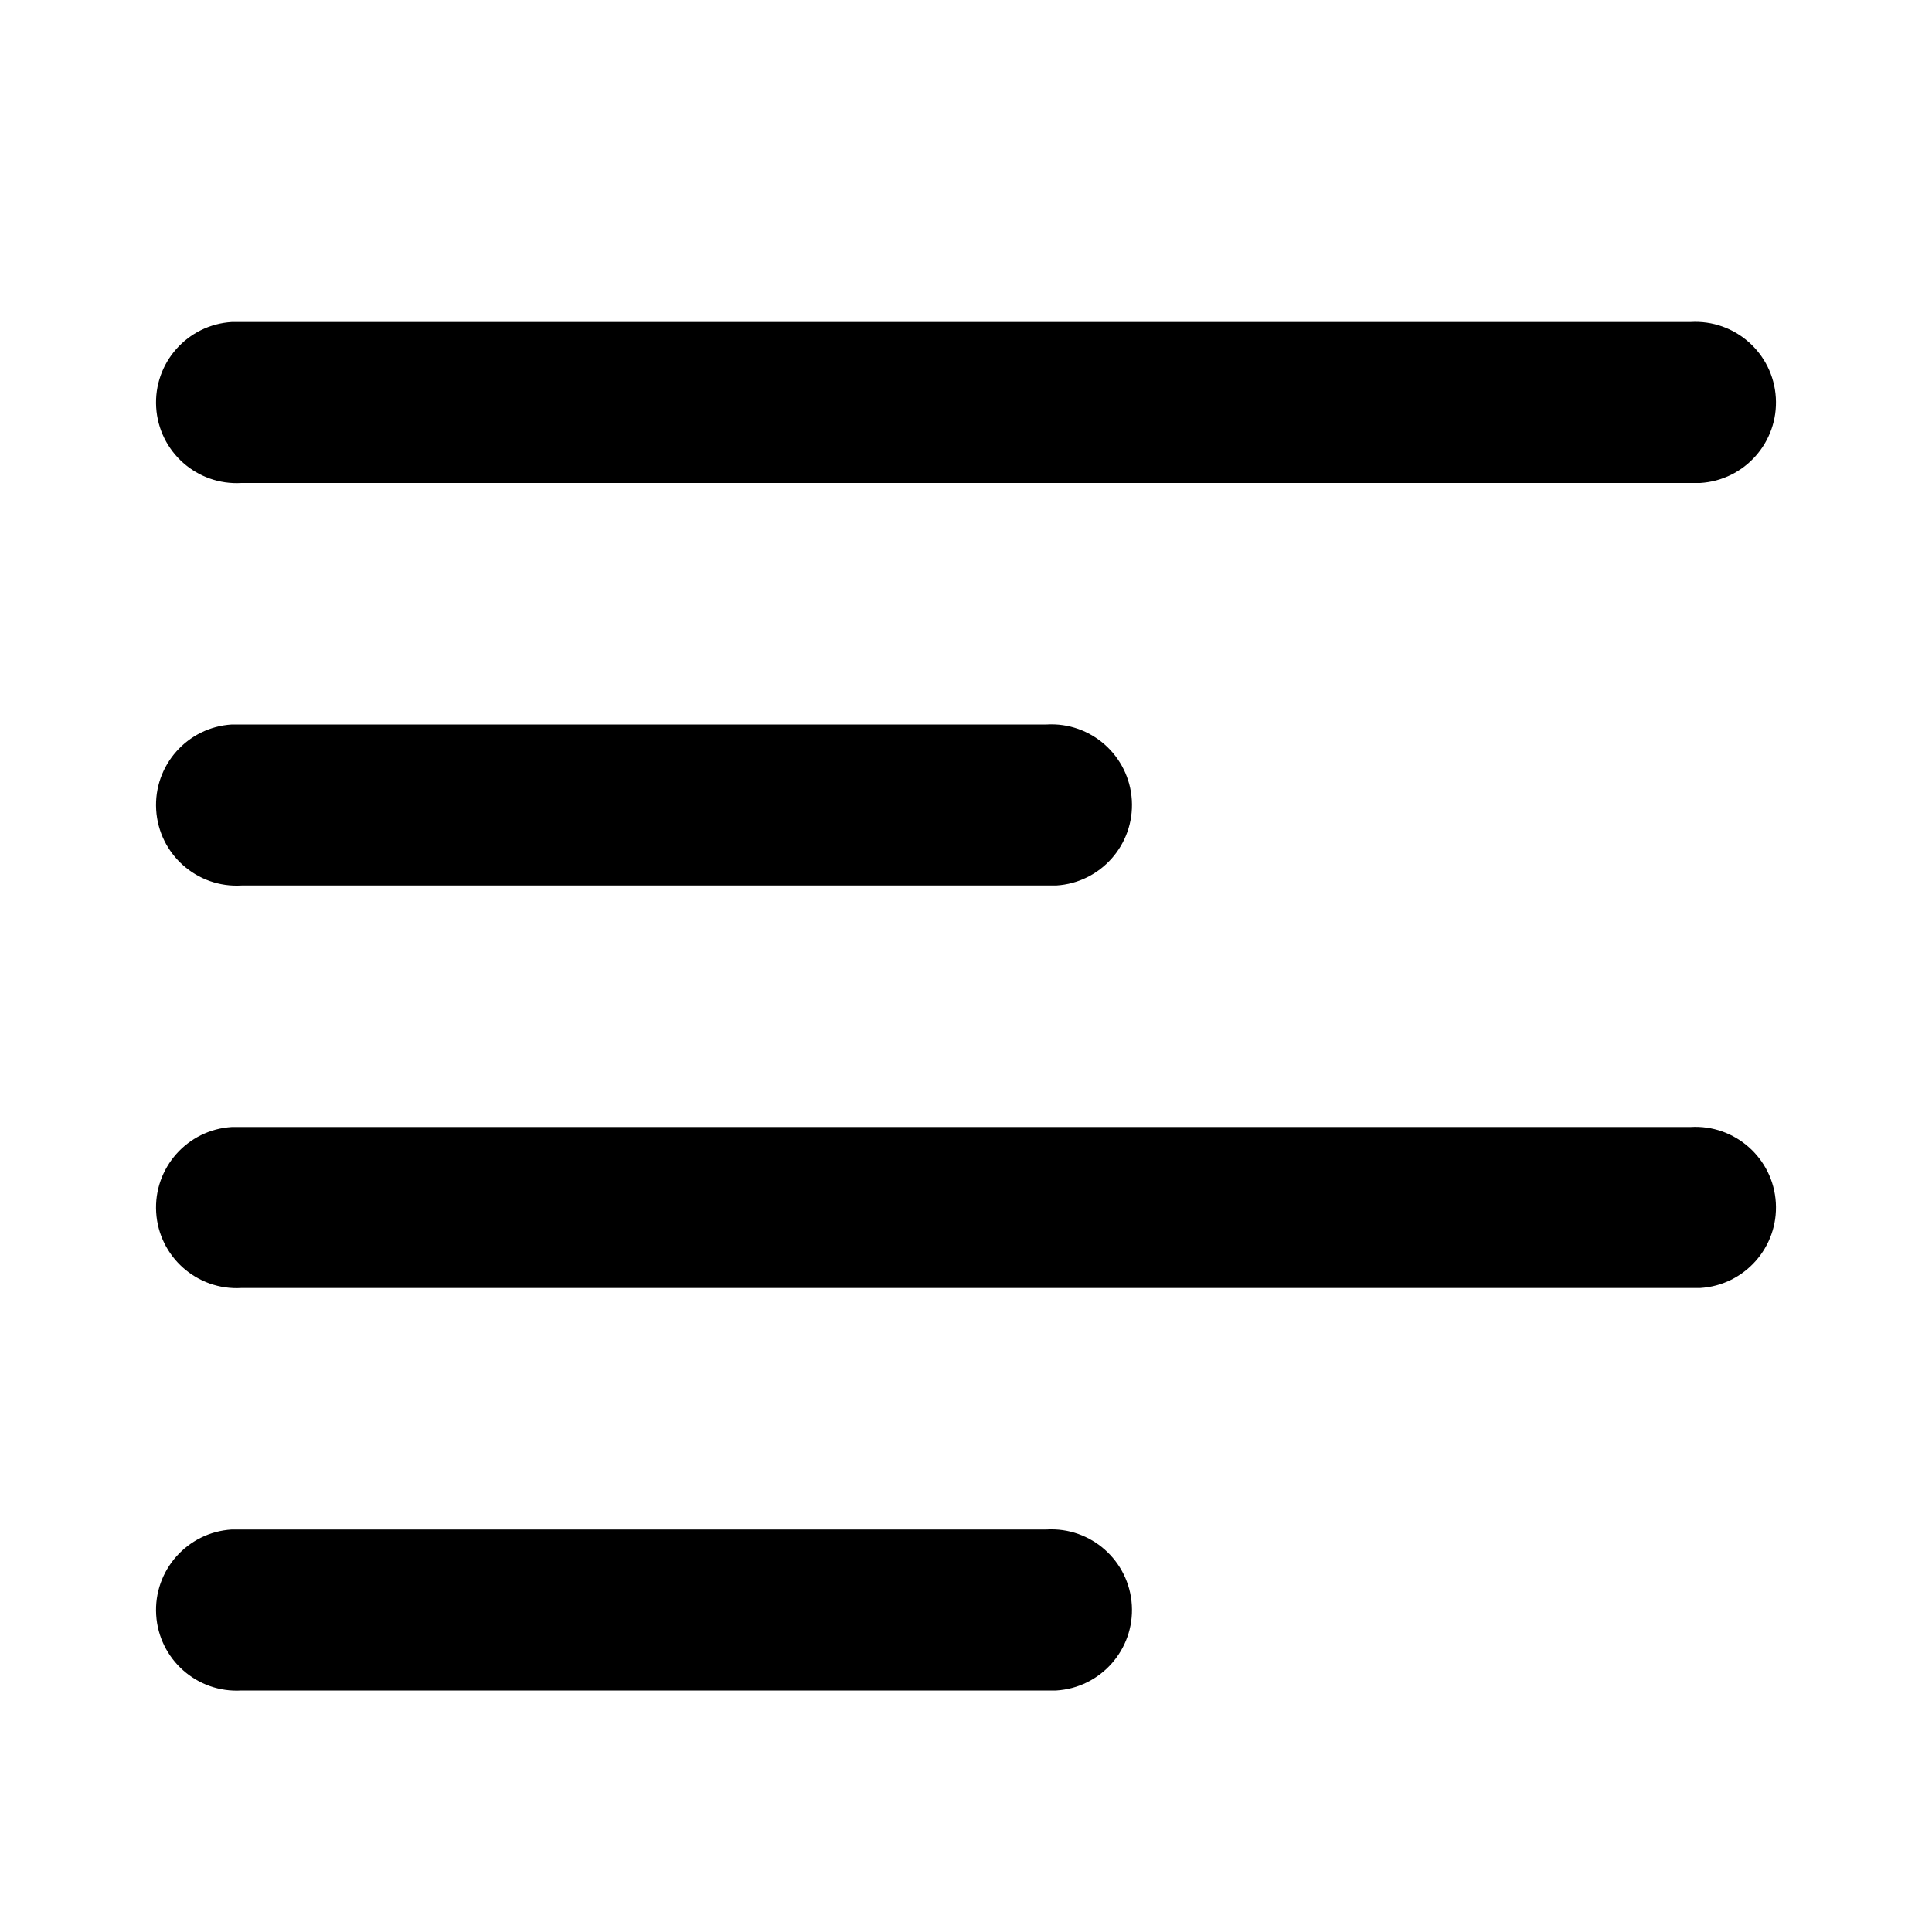
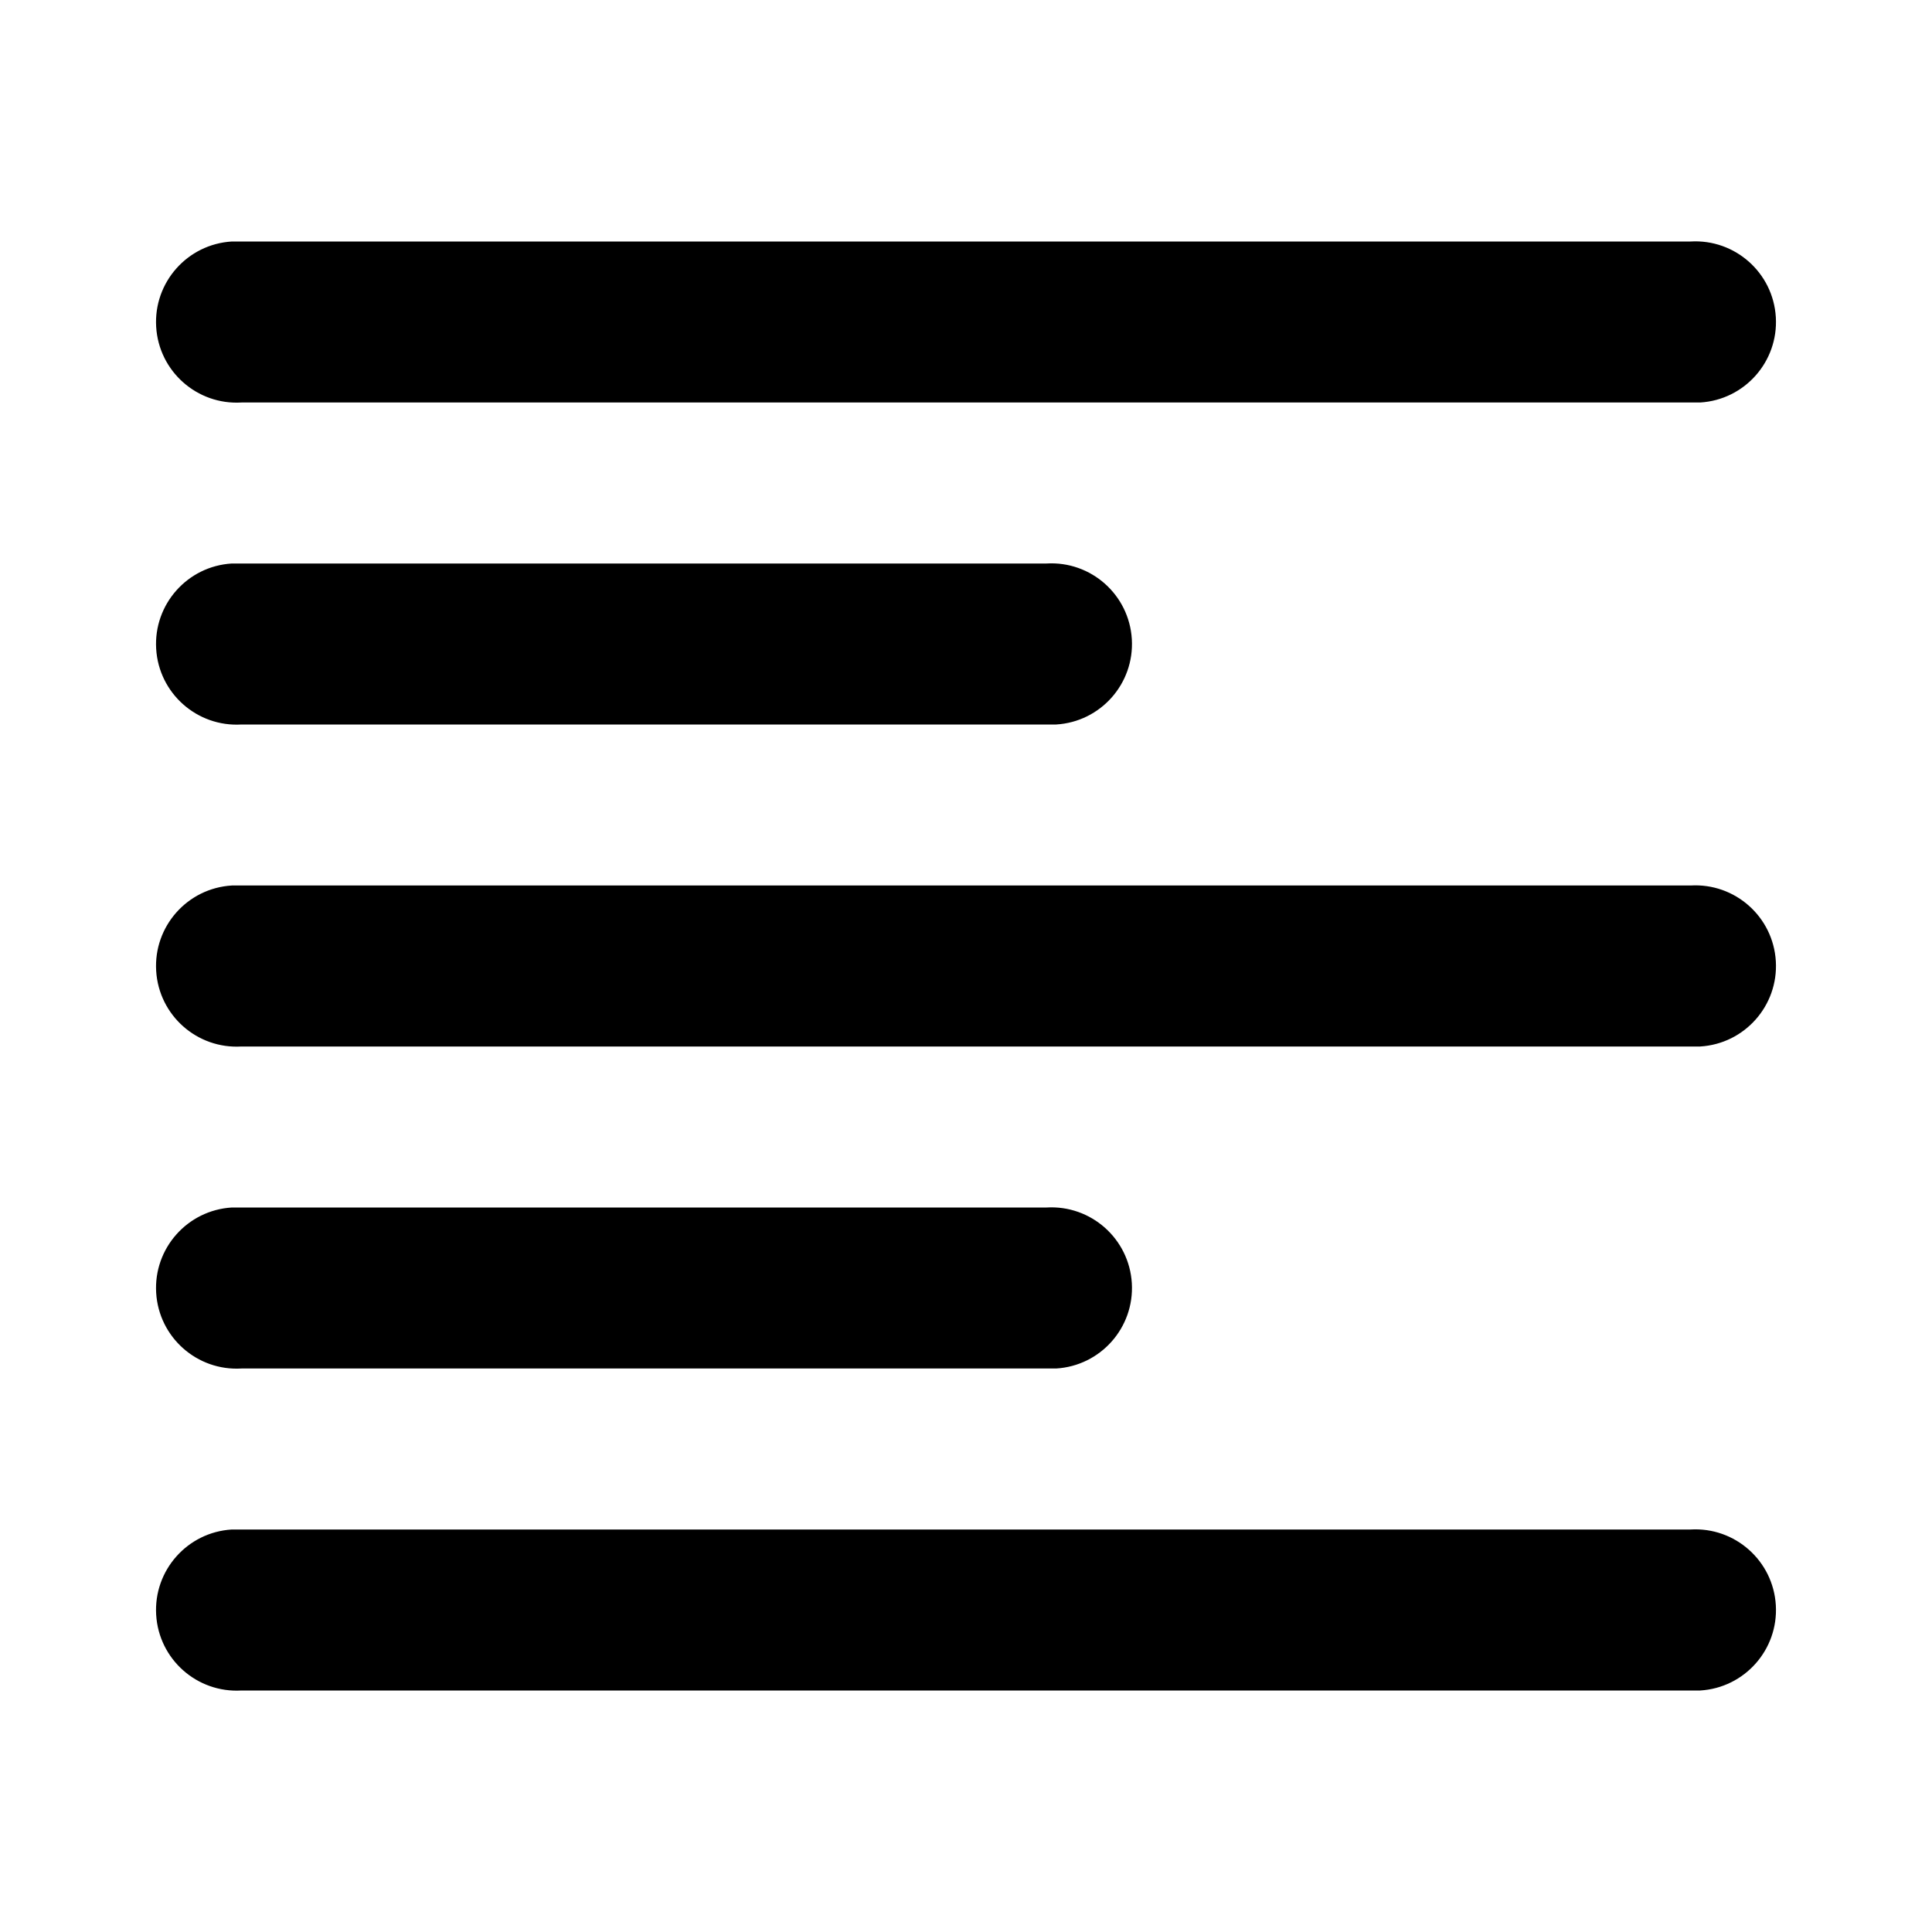
<svg viewBox="0 0 24 24">
-   <path d="M13 19a1 1 0 01.12 2H3a1 1 0 01-.12-2H13zm8-5a1 1 0 01.12 2H3a1 1 0 01-.12-2H21zm-8-5a1 1 0 01.12 2H3a1 1 0 01-.12-2H13zm8-5a1 1 0 01.12 2H3a1 1 0 01-.12-2H21z" />
+   <path d="M21 19a1 1 0 01.12 2H3a1 1 0 01-.12-2H21zm-8-4a1 1 0 01.12 2H3a1 1 0 01-.12-2H13zm8-4a1 1 0 01.12 2H3a1 1 0 01-.12-2H21zm-8-4a1 1 0 01.12 2H3a1 1 0 01-.12-2H13zm8-4a1 1 0 01.12 2H3a1 1 0 01-.12-2H21z" />
</svg>
